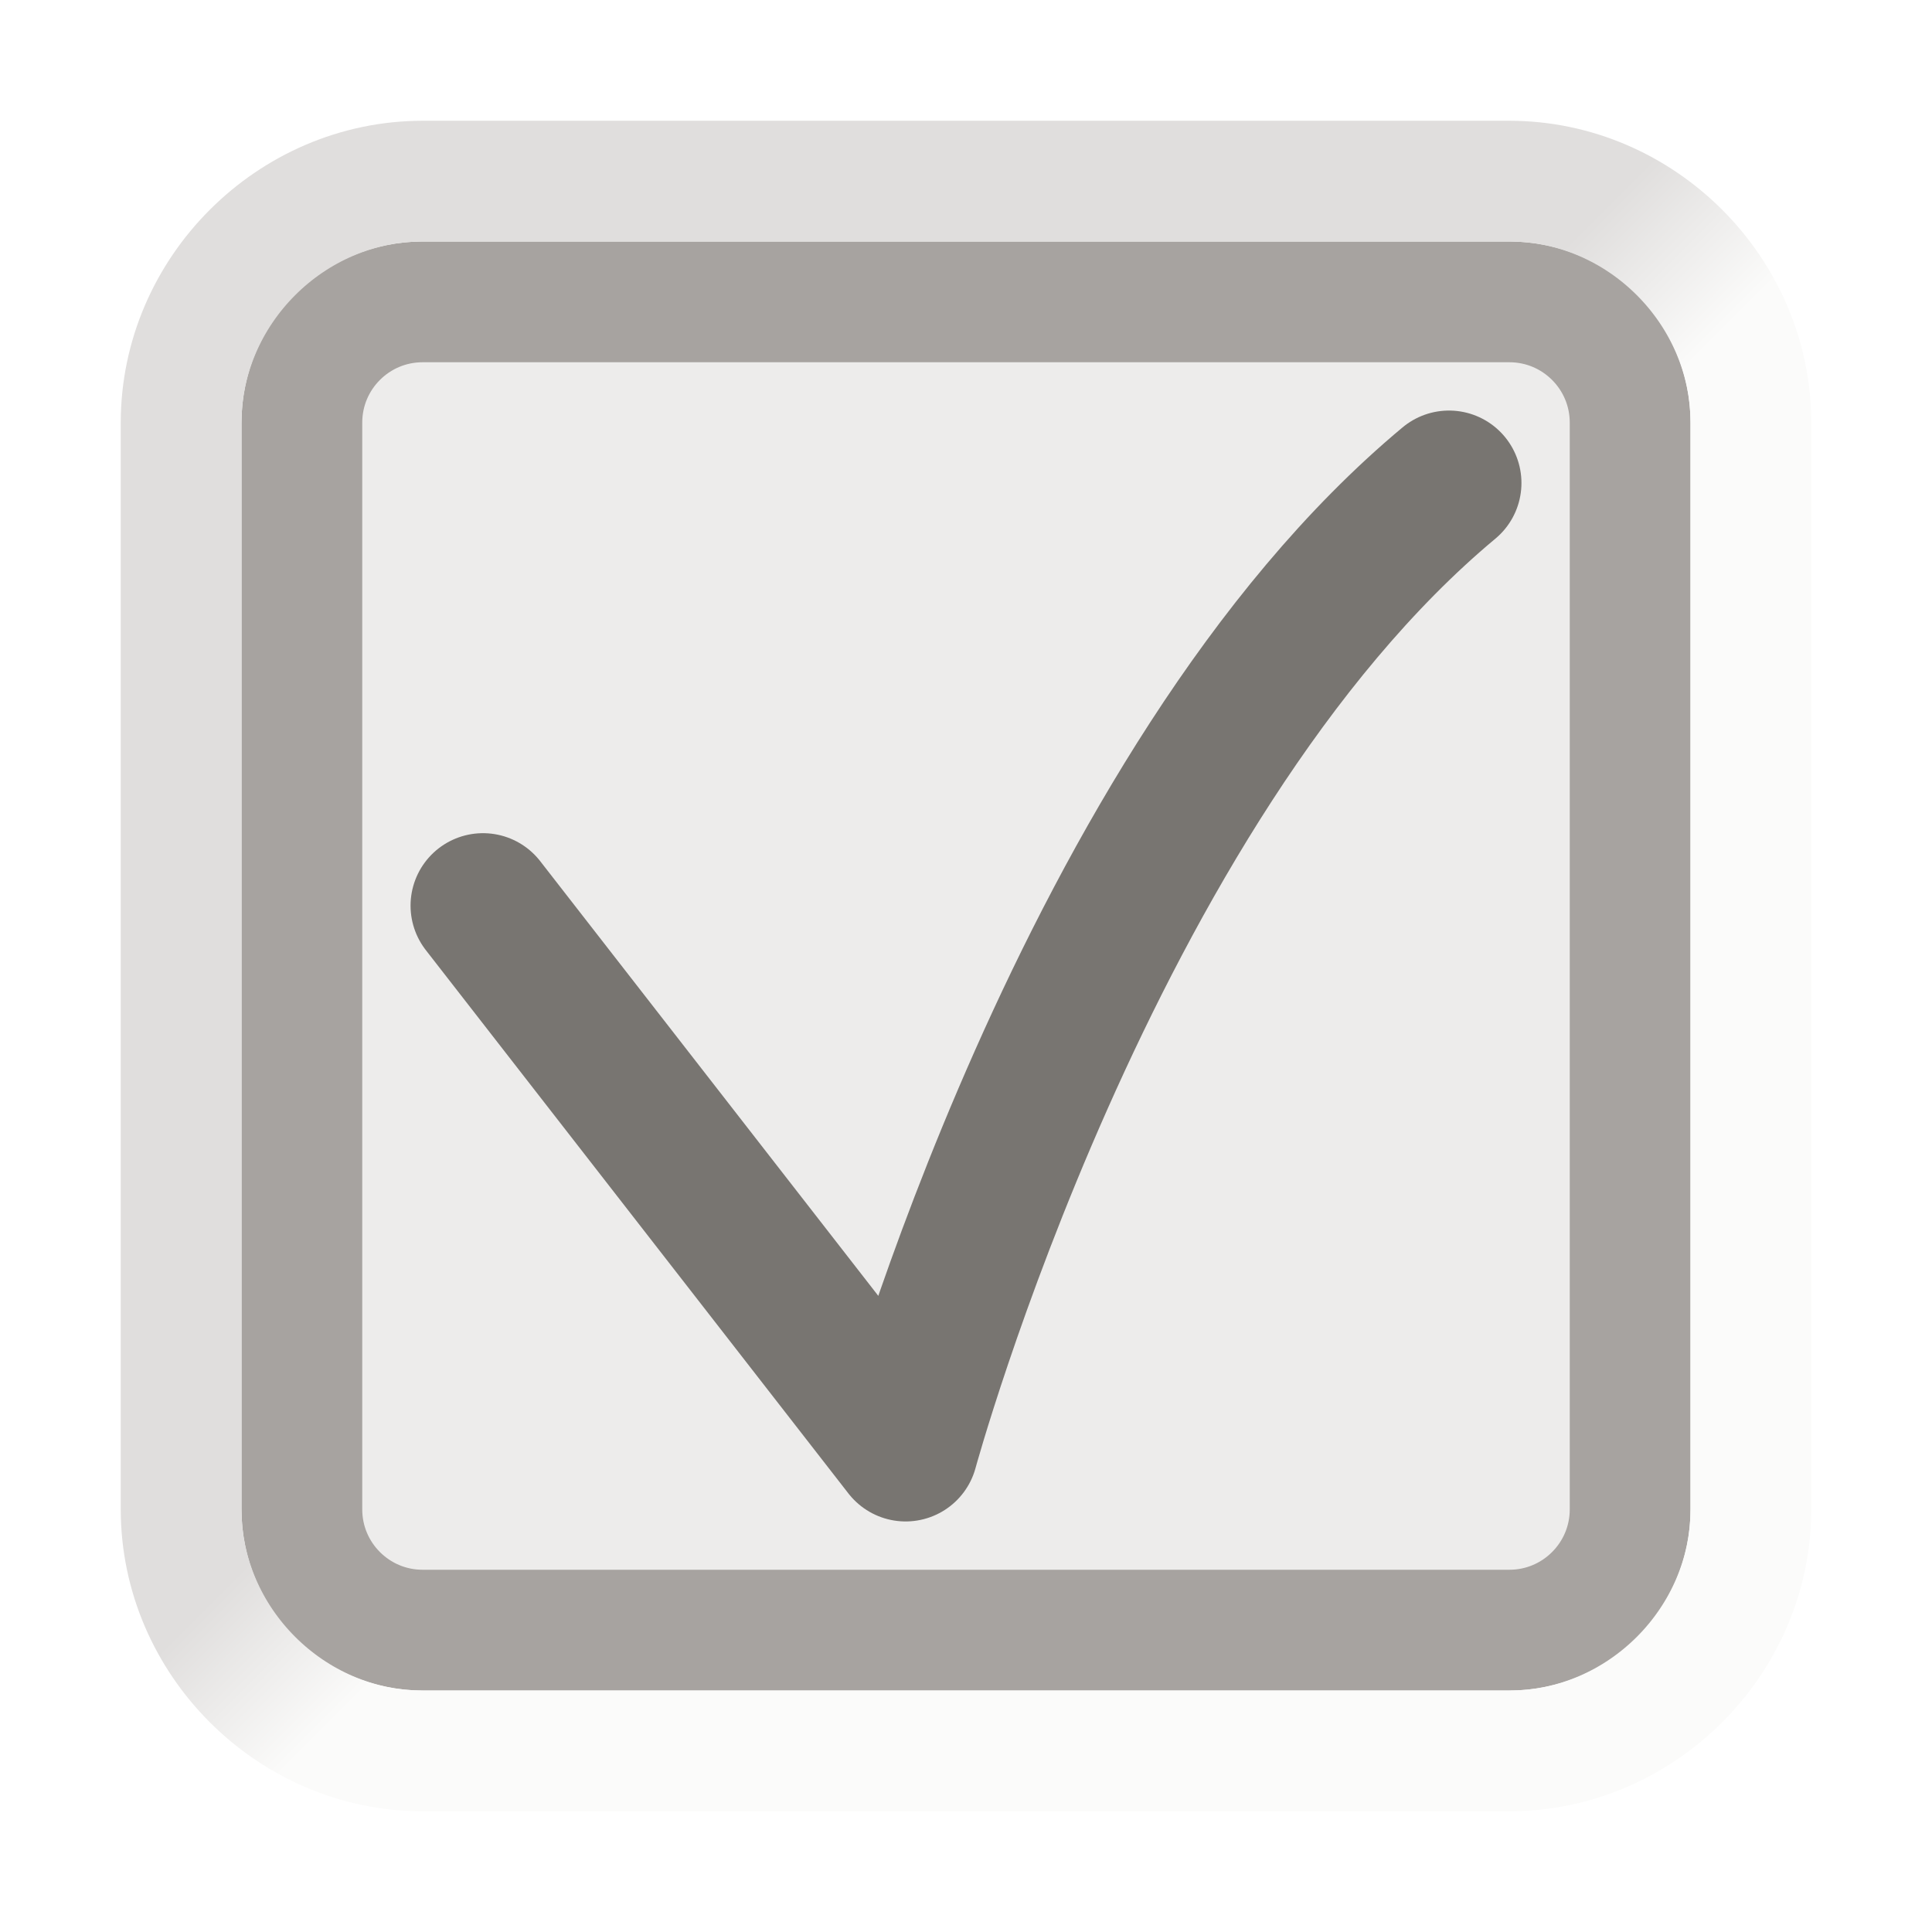
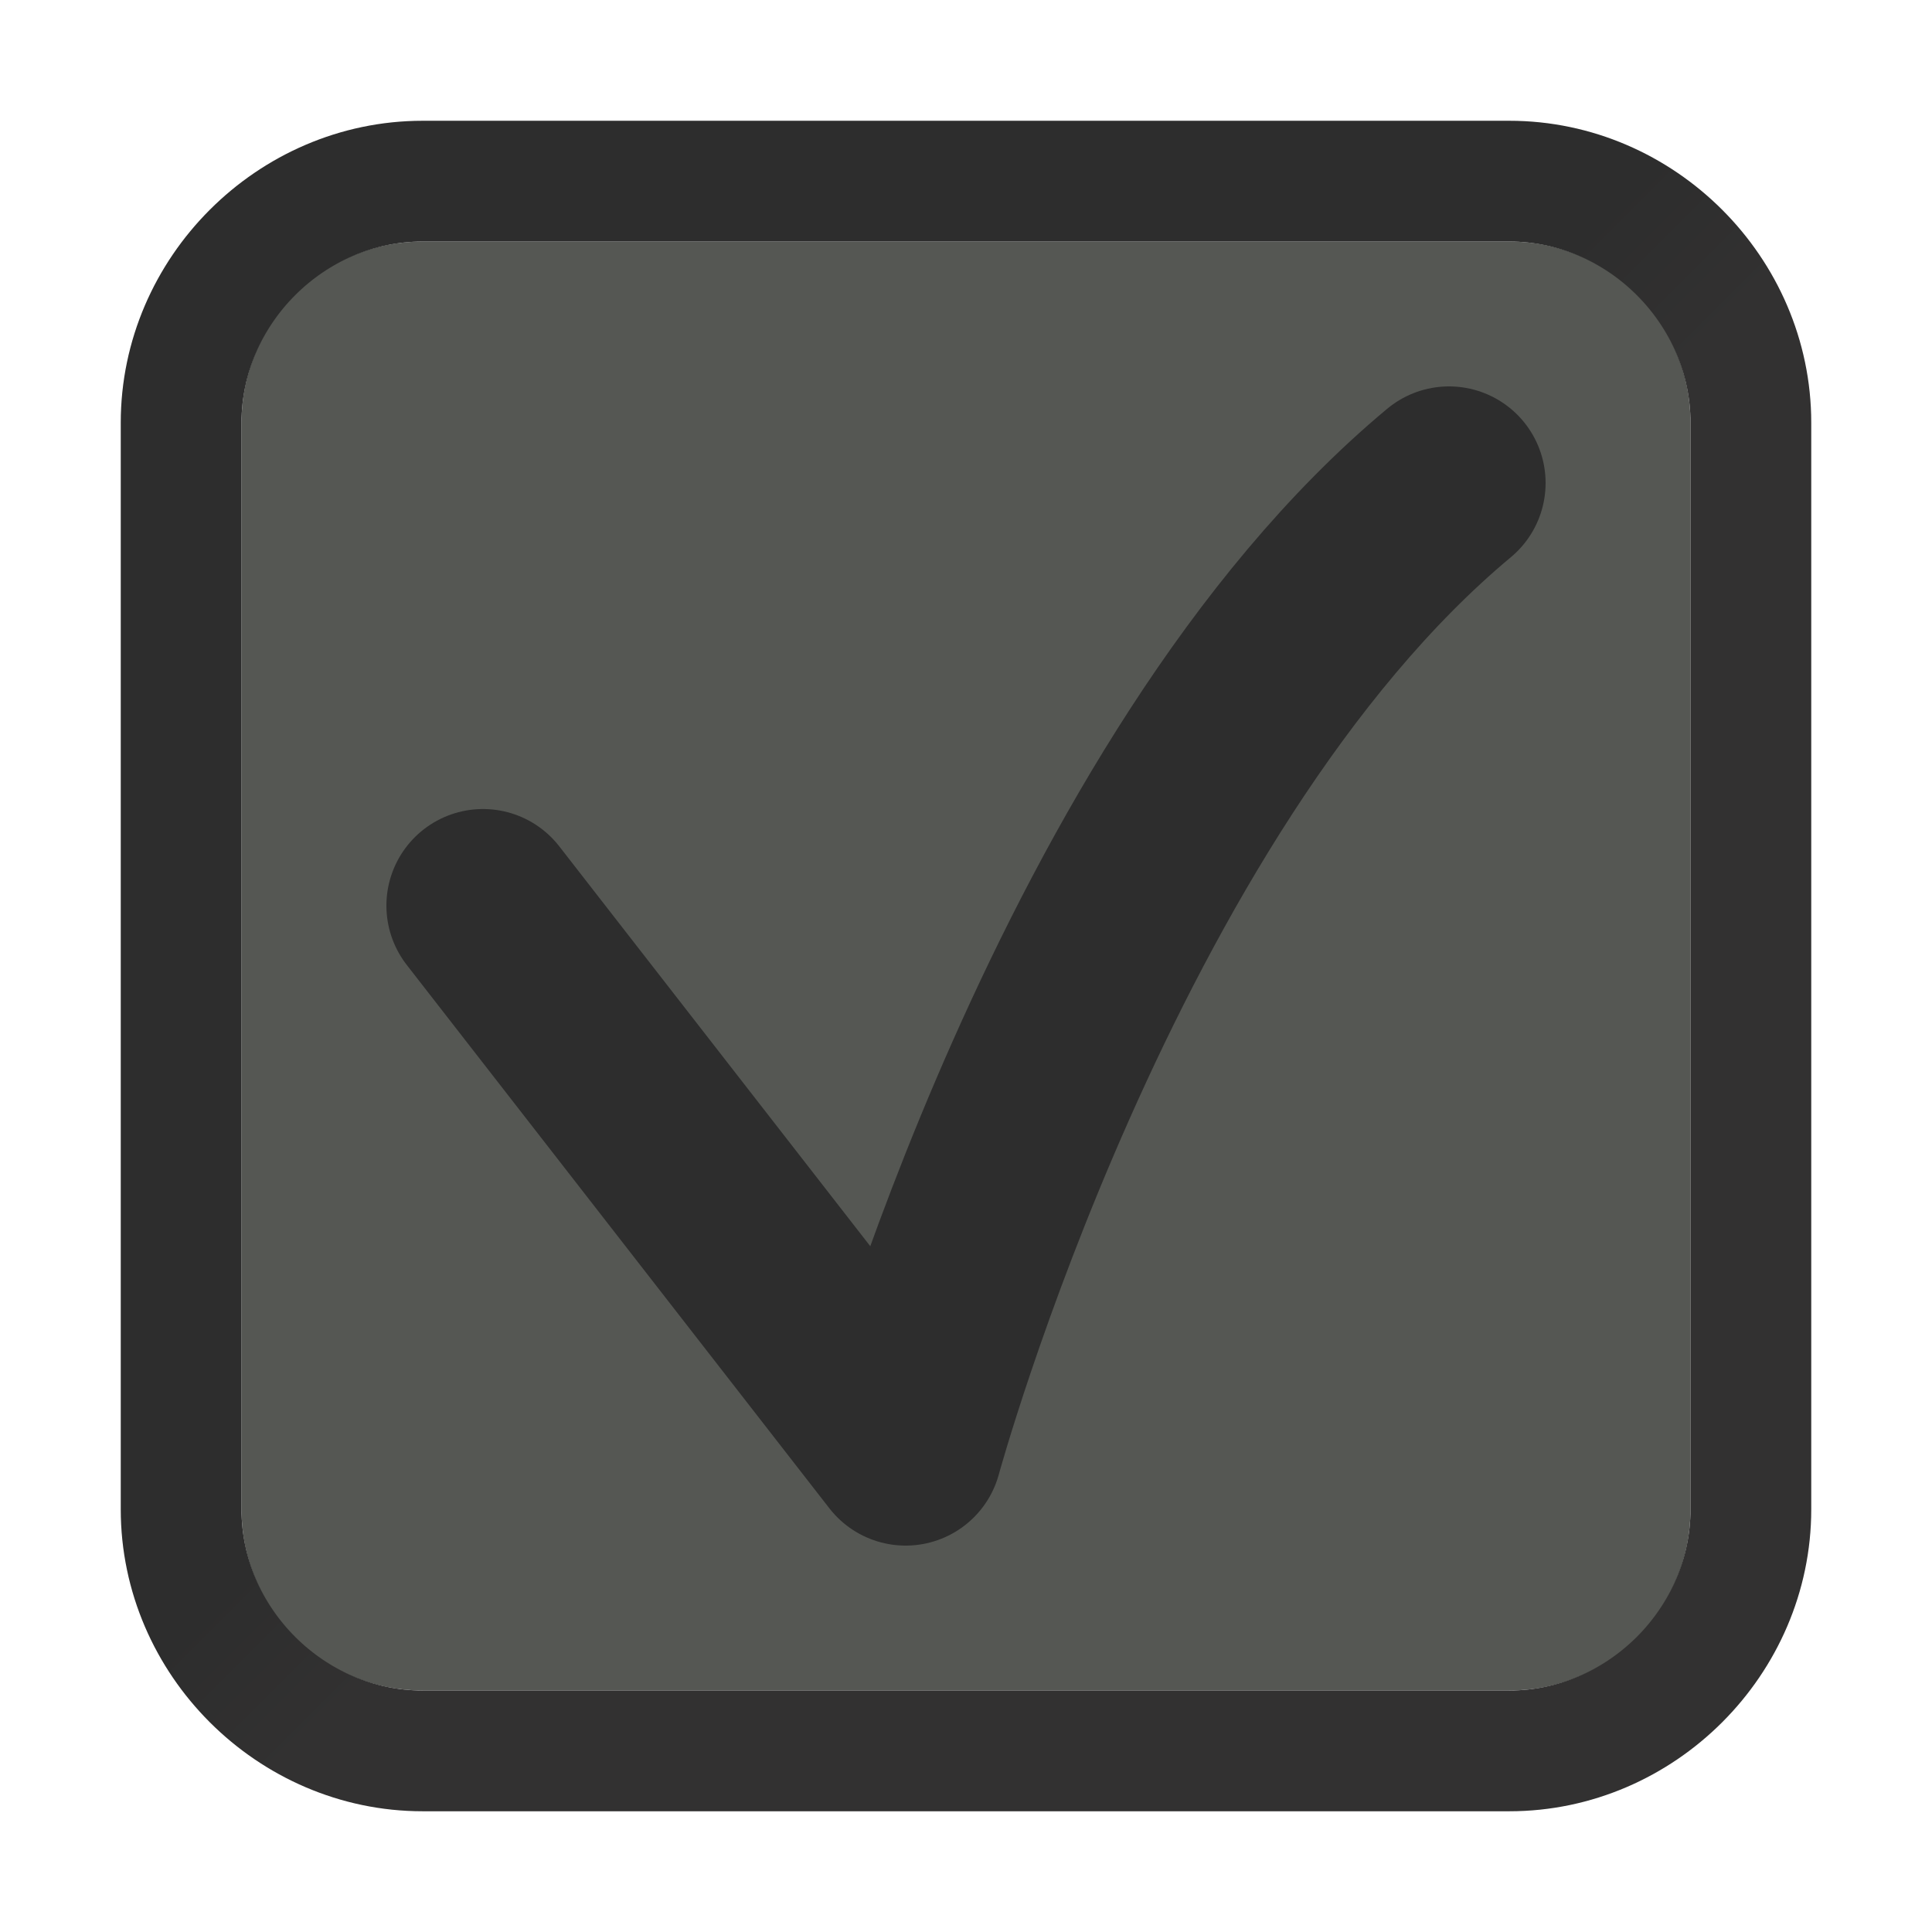
<svg xmlns="http://www.w3.org/2000/svg" xmlns:xlink="http://www.w3.org/1999/xlink" width="16" height="16" id="svg2" version="1.1">
  <defs id="defs4">
    <linearGradient xlink:href="#linearGradient3820" id="linearGradient3826" x1="1" y1="1037.362" x2="15" y2="1051.362" gradientUnits="userSpaceOnUse" />
    <linearGradient id="linearGradient3820">
-       <stop style="stop-color:#e0dedd;stop-opacity:1;" offset="0" id="stop3822" />
-       <stop id="stop3830" offset="0.464" style="stop-color:#e0dedd;stop-opacity:1;" />
-       <stop id="stop3828" offset="0.536" style="stop-color:#fbfbfa;stop-opacity:1;" />
-       <stop style="stop-color:#fbfbfa;stop-opacity:1;" offset="1" id="stop3824" />
+       <stop style="stop-color:#2d2d2d;stop-opacity:1;" offset="0" id="stop3822" />
+       <stop id="stop3830" offset="0.464" style="stop-color:#2d2d2d;stop-opacity:1;" />
+       <stop id="stop3828" offset="0.536" style="stop-color:#323131;stop-opacity:1;" />
+       <stop style="stop-color:#323131;stop-opacity:1;" offset="1" id="stop3824" />
    </linearGradient>
    <linearGradient gradientTransform="translate(0,0.0128)" y2="1051.362" x2="15" y1="1037.362" x1="1" gradientUnits="userSpaceOnUse" id="linearGradient3849" xlink:href="#linearGradient3820" />
  </defs>
  <g id="layer1" transform="translate(0,-1036.362)">
-     <rect style="fill:#edeceb;fill-opacity:1;stroke:#a7a3a0;stroke-linecap:butt;stroke-linejoin:miter;stroke-opacity:1" id="rect2987" width="11" height="11" x="2.5" y="1038.862" rx="1" ry="1" />
-     <path style="fill:none;stroke:#787571;stroke-width:1.2;stroke-linecap:round;stroke-linejoin:round;stroke-miterlimit:4;stroke-opacity:1;stroke-dasharray:none" d="M 4,7.5 7.5,12 C 7.5,12 9,6.5 12,4" id="path3861" transform="translate(0,1036.362)" />
+     <rect style="fill:#555753;fill-opacity:1;stroke:#555753;stroke-linecap:butt;stroke-linejoin:miter;stroke-opacity:1" id="rect2987" width="11" height="11" x="2.5" y="1038.862" rx="1" ry="1" />
+     <path style="fill:none;stroke:#2d2d2d;stroke-width:1.6;stroke-linecap:round;stroke-linejoin:round;stroke-miterlimit:4;stroke-opacity:1;stroke-dasharray:none" d="M 4,7.5 7.5,12 C 7.5,12 9,6.5 12,4" id="path3861" transform="translate(0,1036.362)" />
    <path transform="translate(0,-0.0128)" xlink:href="#rect2987" style="fill:none;stroke:url(#linearGradient3849);stroke-linecap:butt;stroke-linejoin:miter;stroke-opacity:1" id="path3042" d="m 3.5,1037.875 c -1.091,0 -2,0.909 -2,2 l 0,9 c 0,1.091 0.909,2 2,2 l 9,0 c 1.091,0 2,-0.909 2,-2 l 0,-9 c 0,-1.091 -0.909,-2 -2,-2 l -9,0 z" />
  </g>
</svg>
